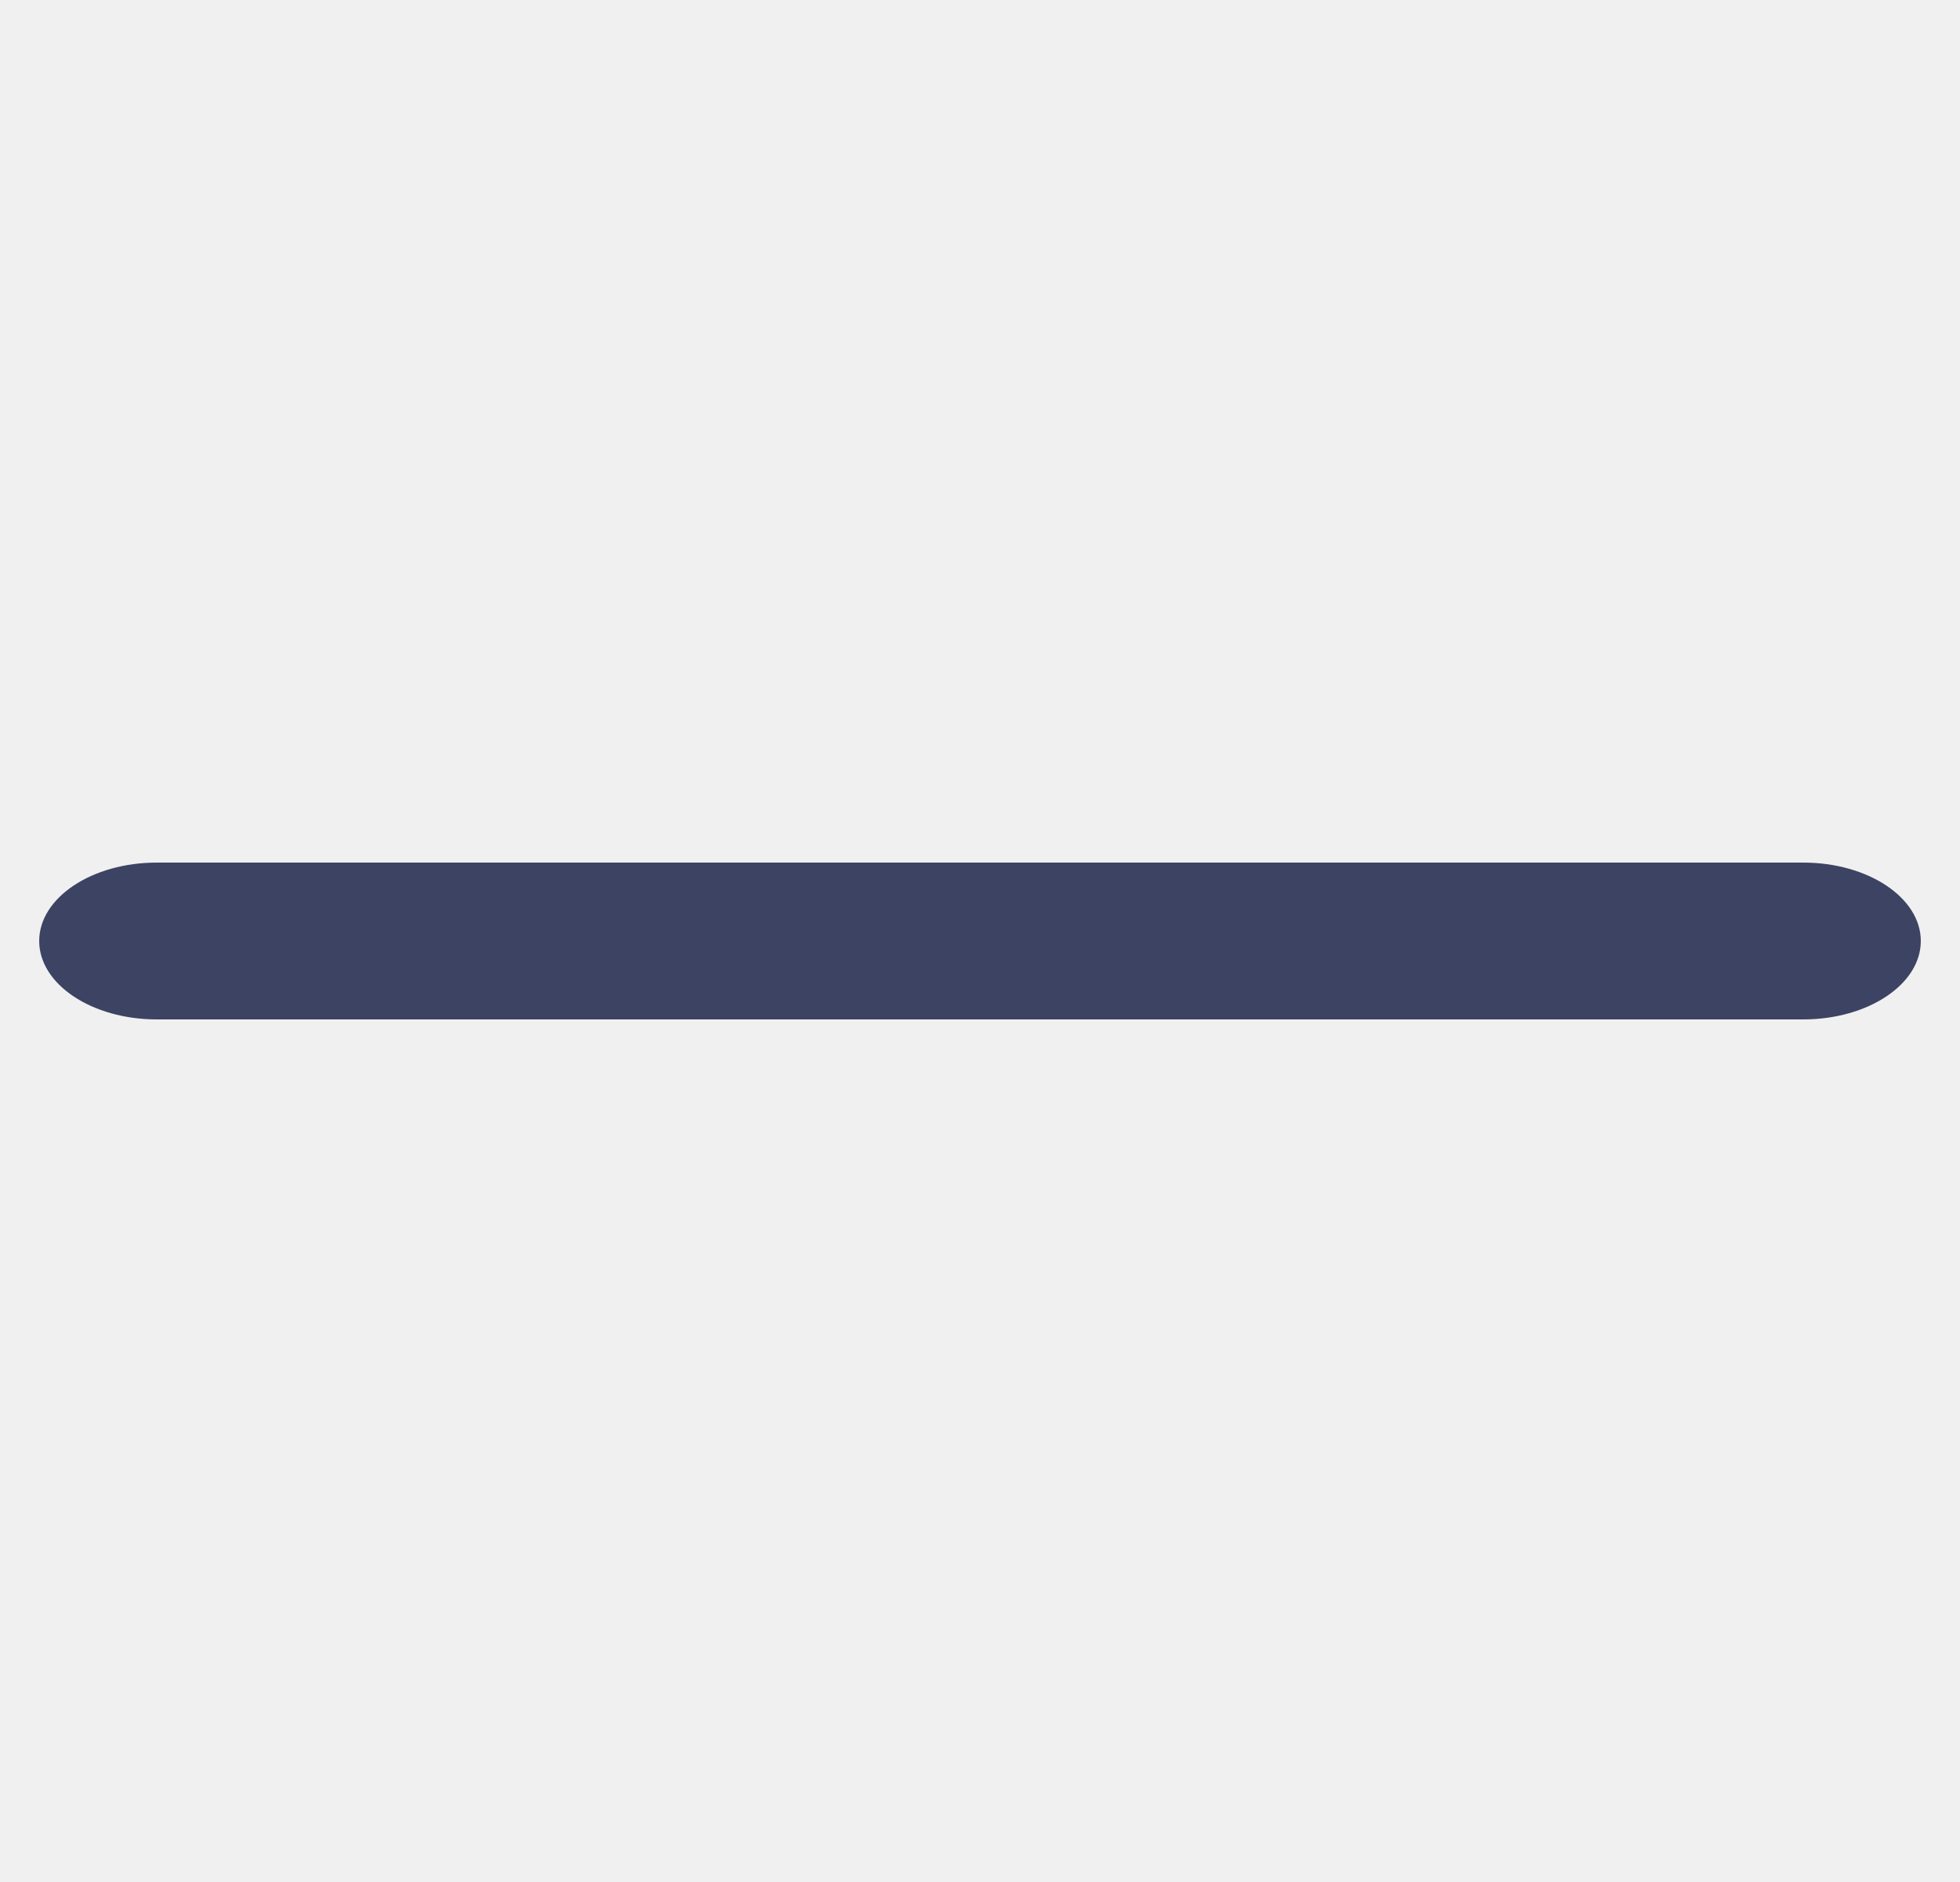
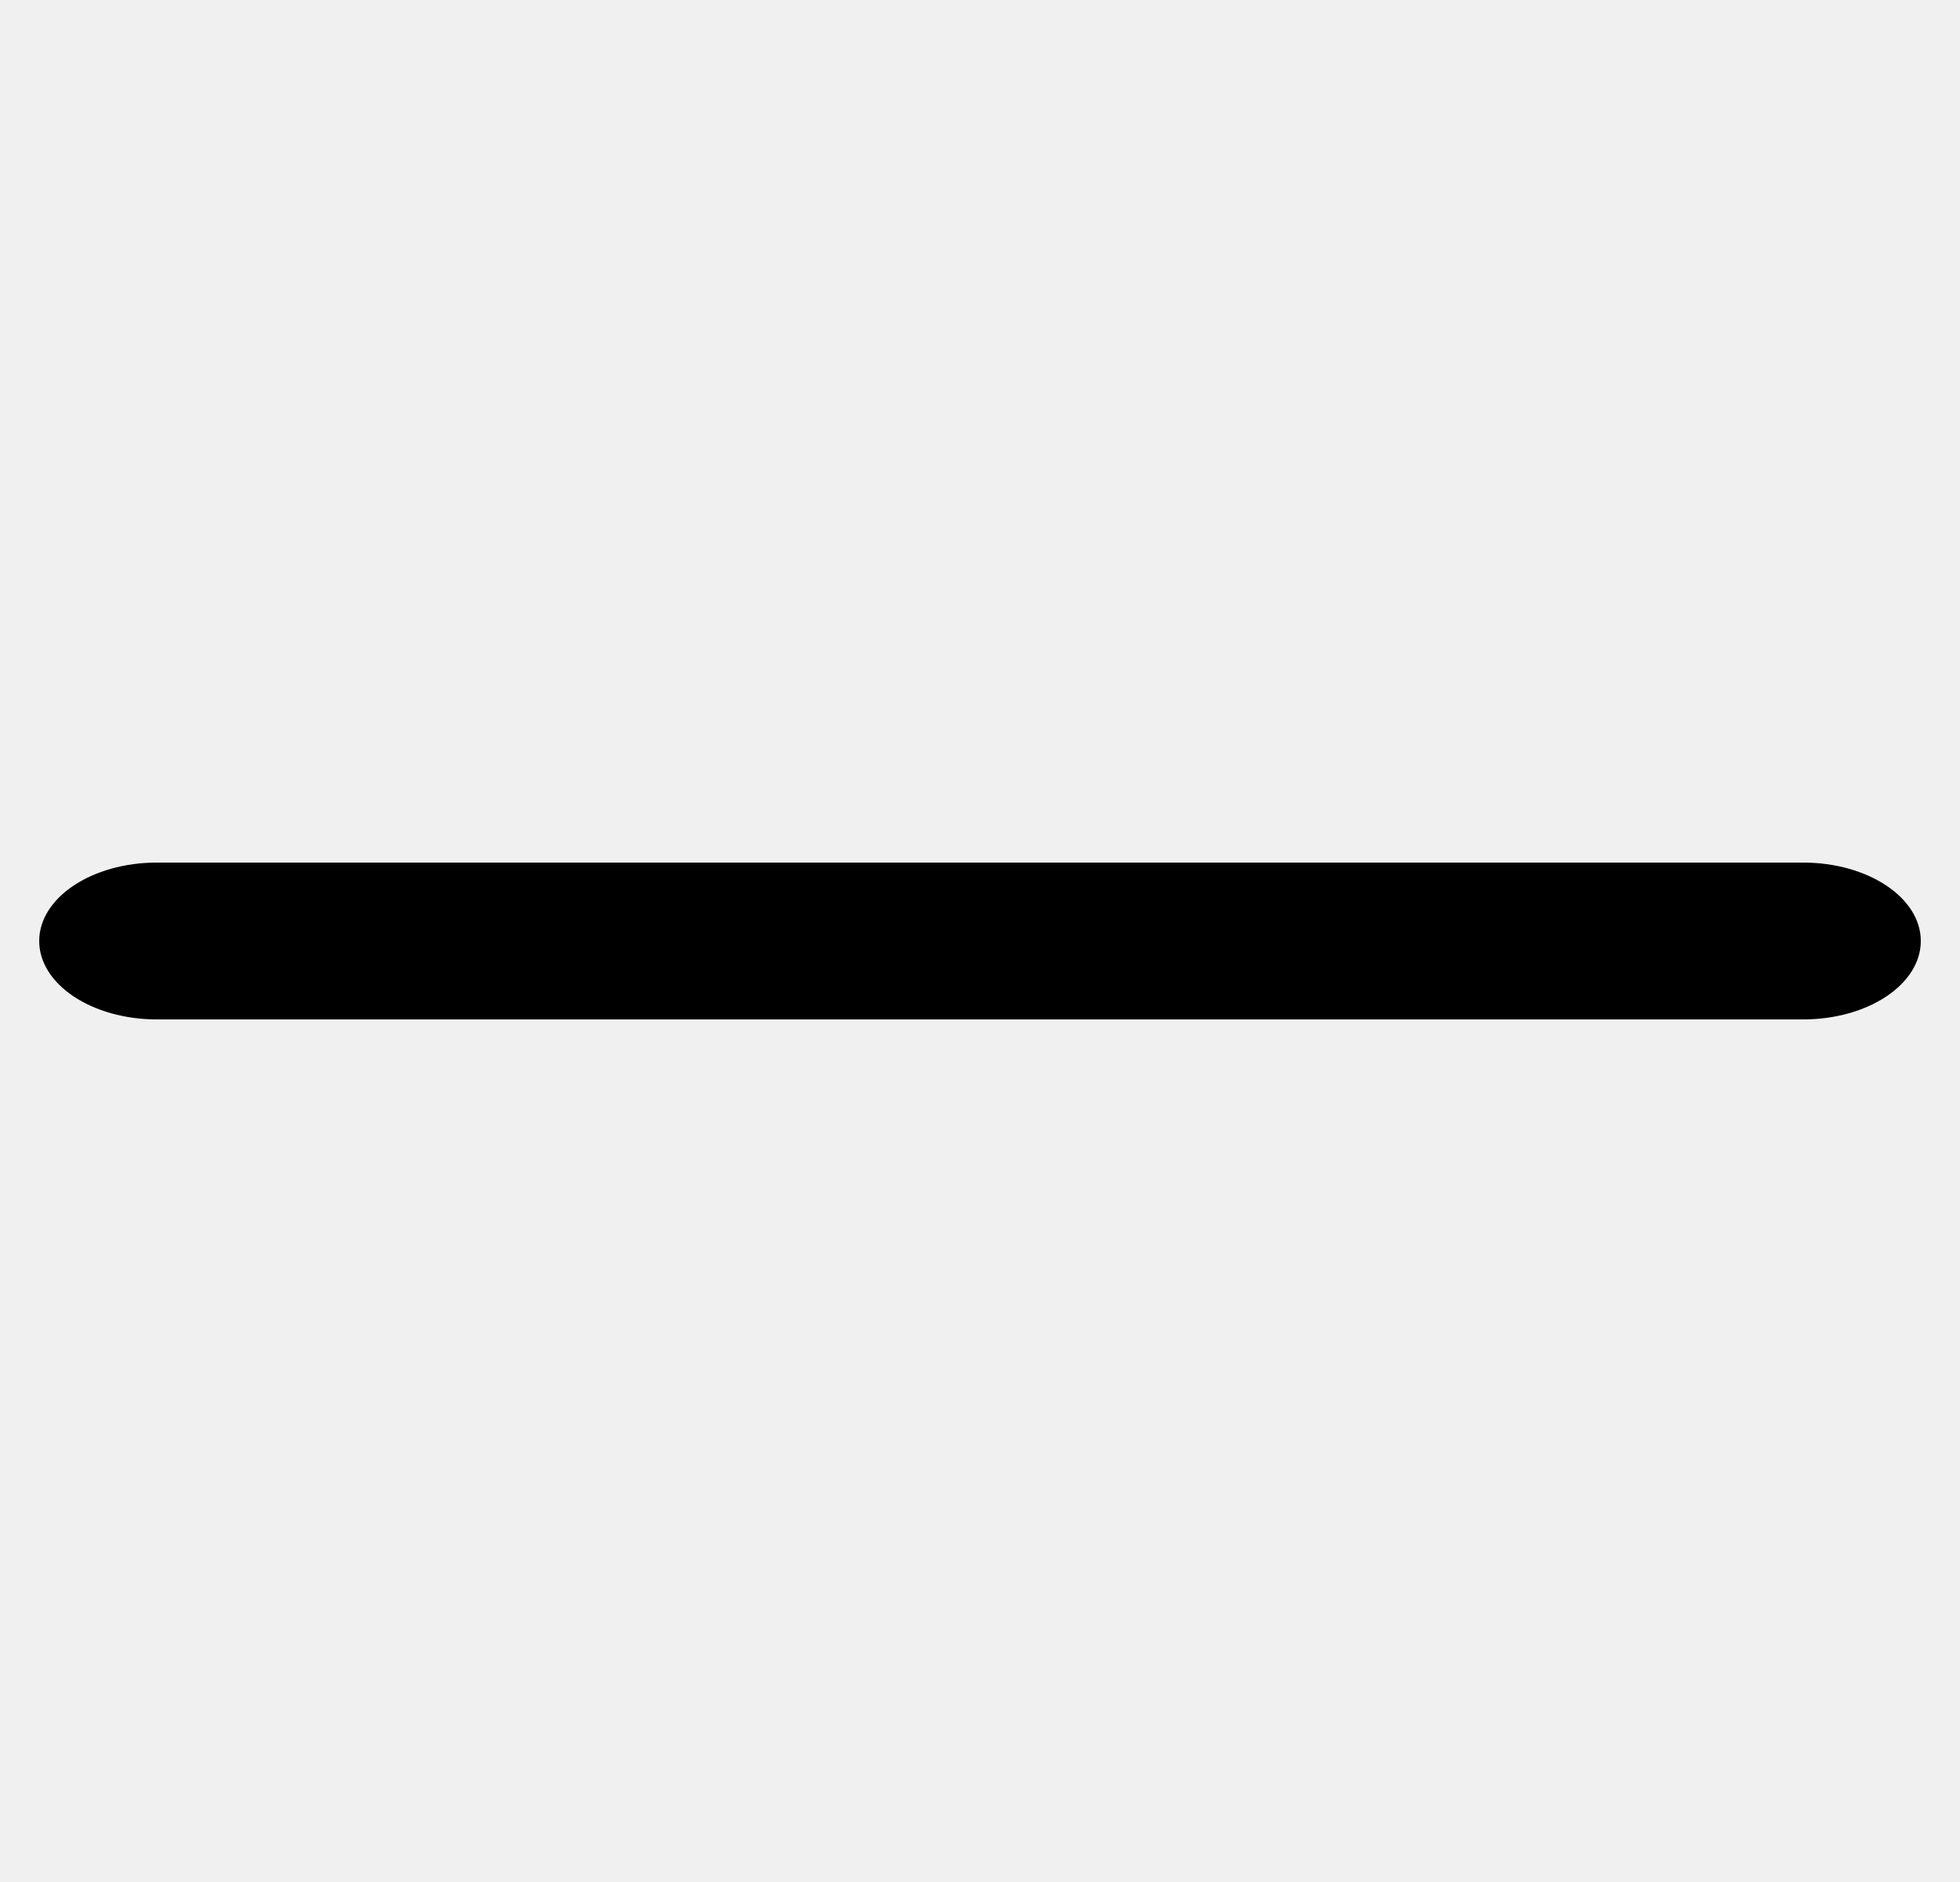
<svg xmlns="http://www.w3.org/2000/svg" width="25" height="24" viewBox="0 0 25 24" fill="none">
  <g clip-path="url(#clip0_5198_24524)">
-     <path fill-rule="evenodd" clip-rule="evenodd" d="M0.5 12C0.5 11.448 1.172 11 2 11H23C23.828 11 24.5 11.448 24.5 12C24.5 12.552 23.828 13 23 13H2C1.172 13 0.5 12.552 0.5 12Z" fill="#3C4363" />
+     <path fill-rule="evenodd" clip-rule="evenodd" d="M0.5 12C0.5 11.448 1.172 11 2 11H23C23.828 11 24.5 11.448 24.5 12C24.5 12.552 23.828 13 23 13H2C1.172 13 0.5 12.552 0.5 12Z" fill="currentColor" />
  </g>
  <defs>
    <clipPath id="clip0_5198_24524">
      <rect width="24" height="24" fill="white" transform="translate(0.5)" />
    </clipPath>
  </defs>
</svg>
